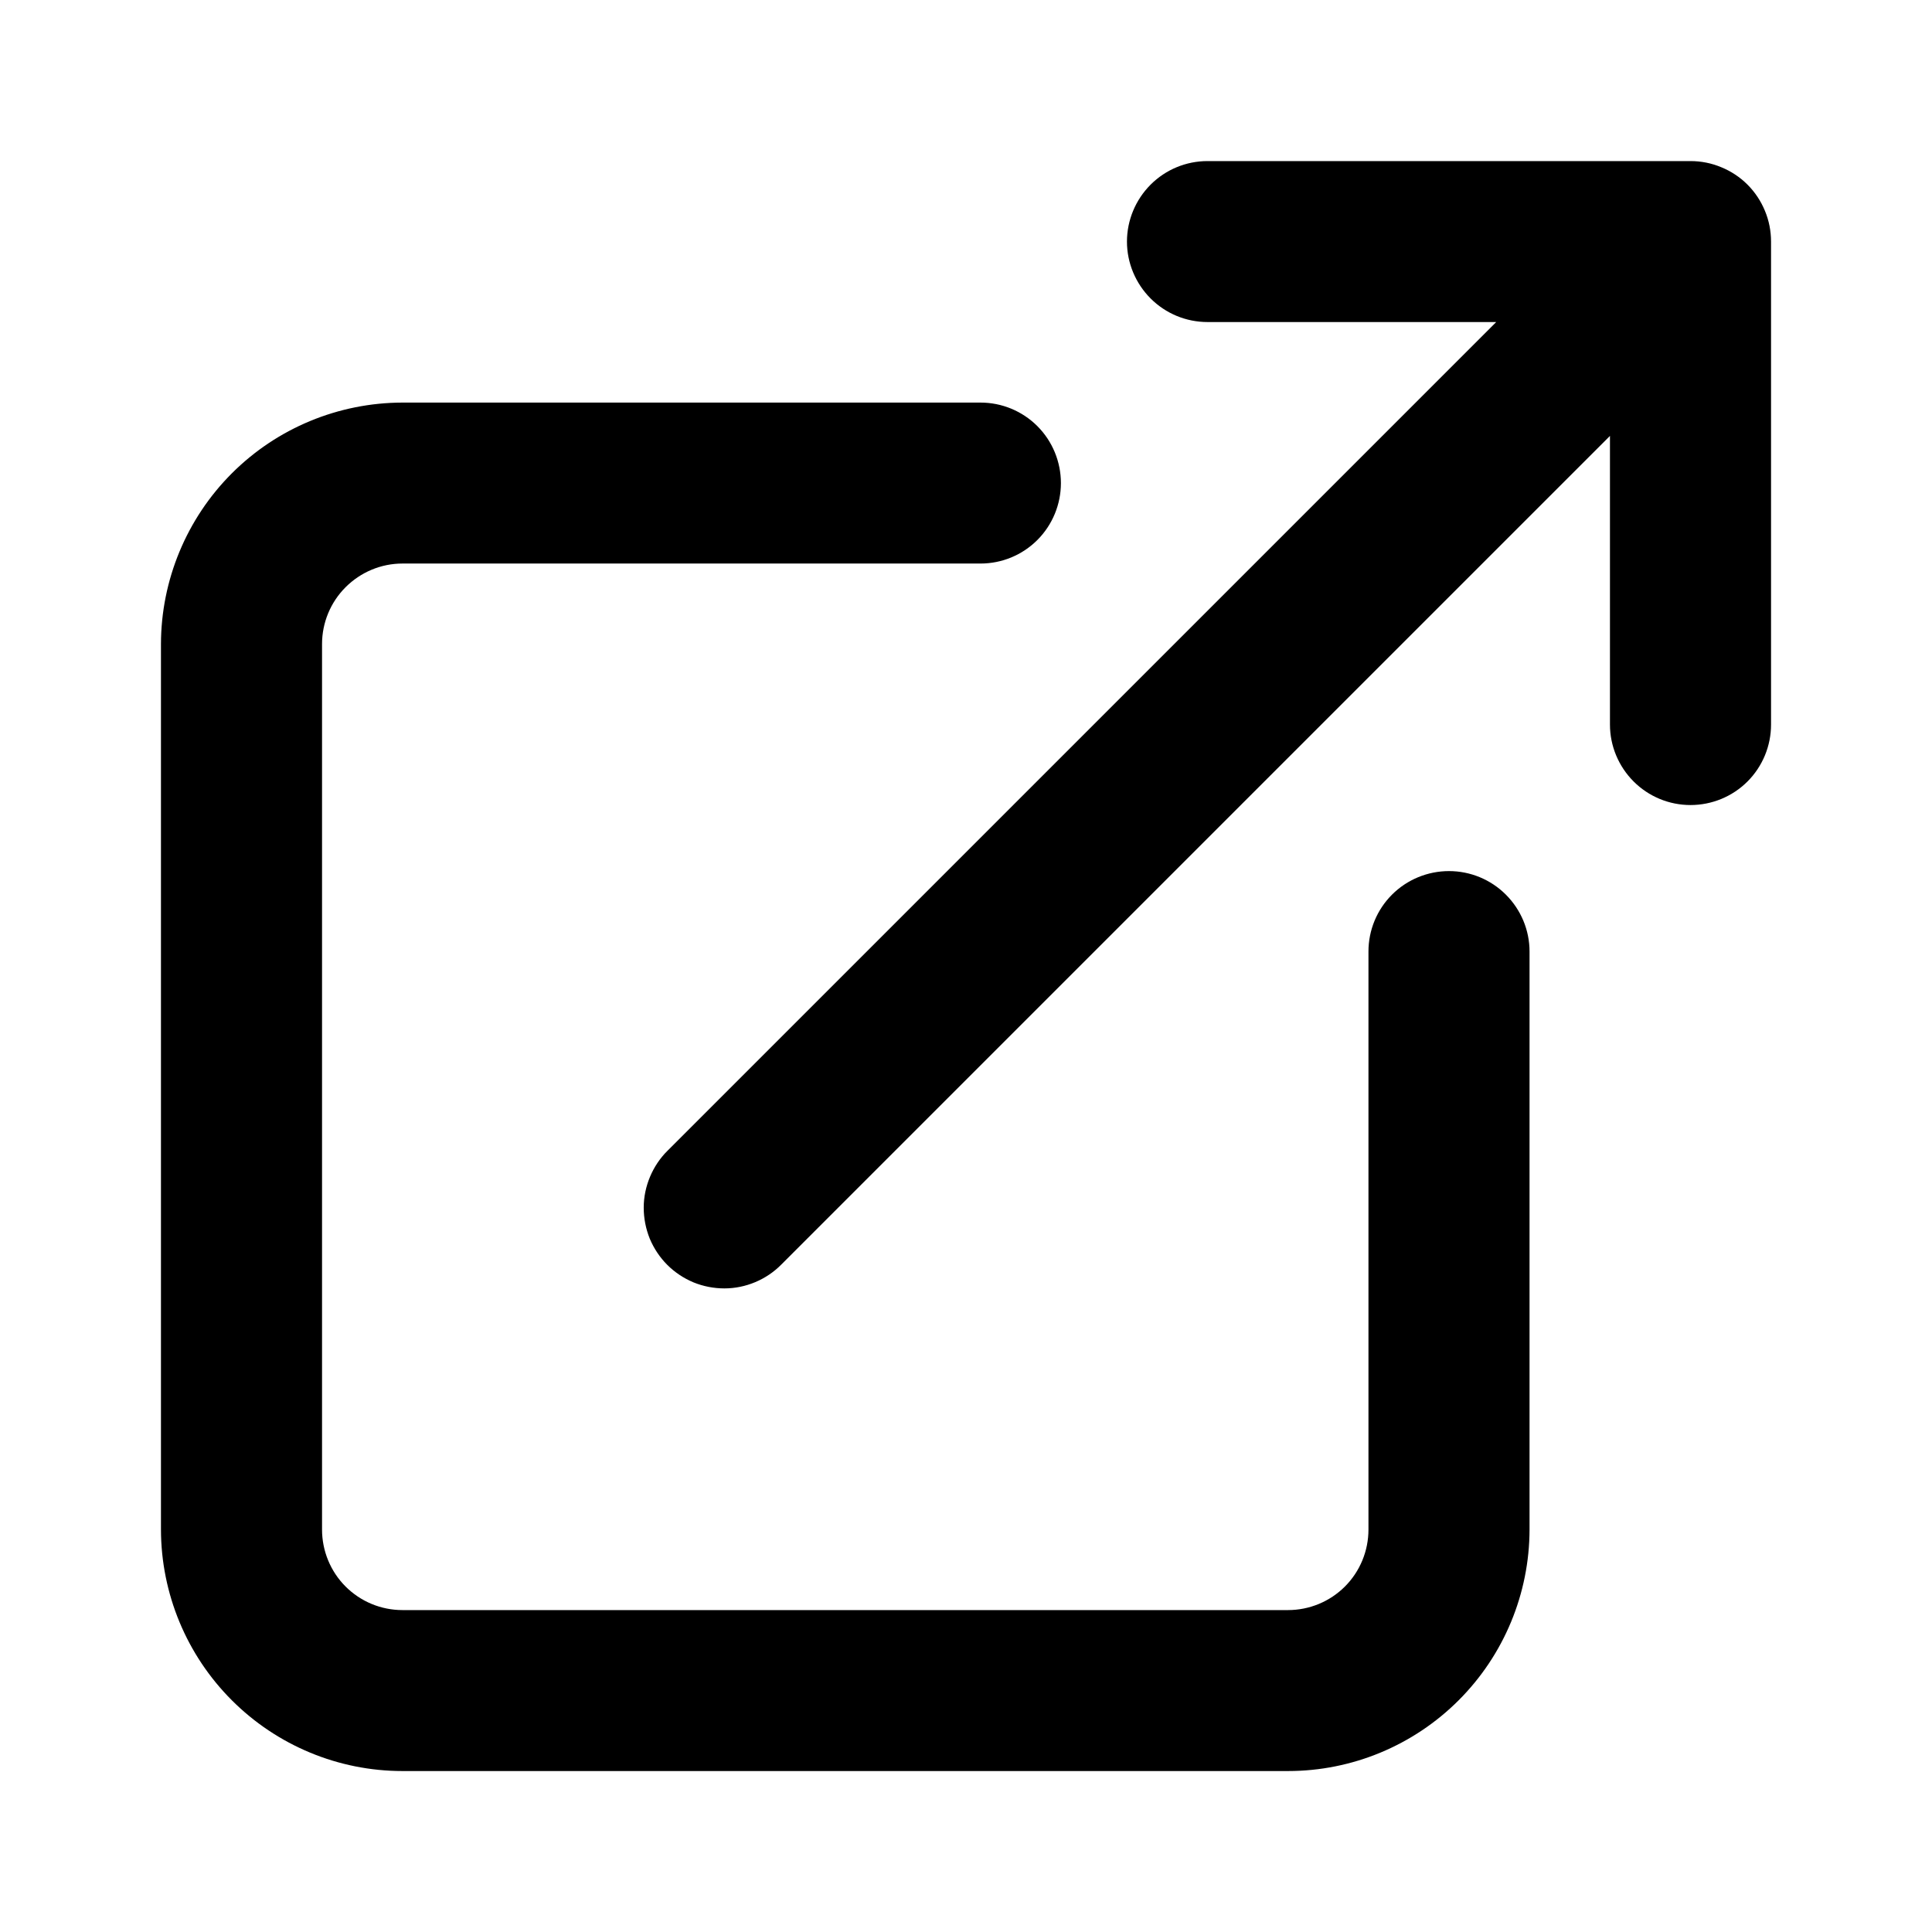
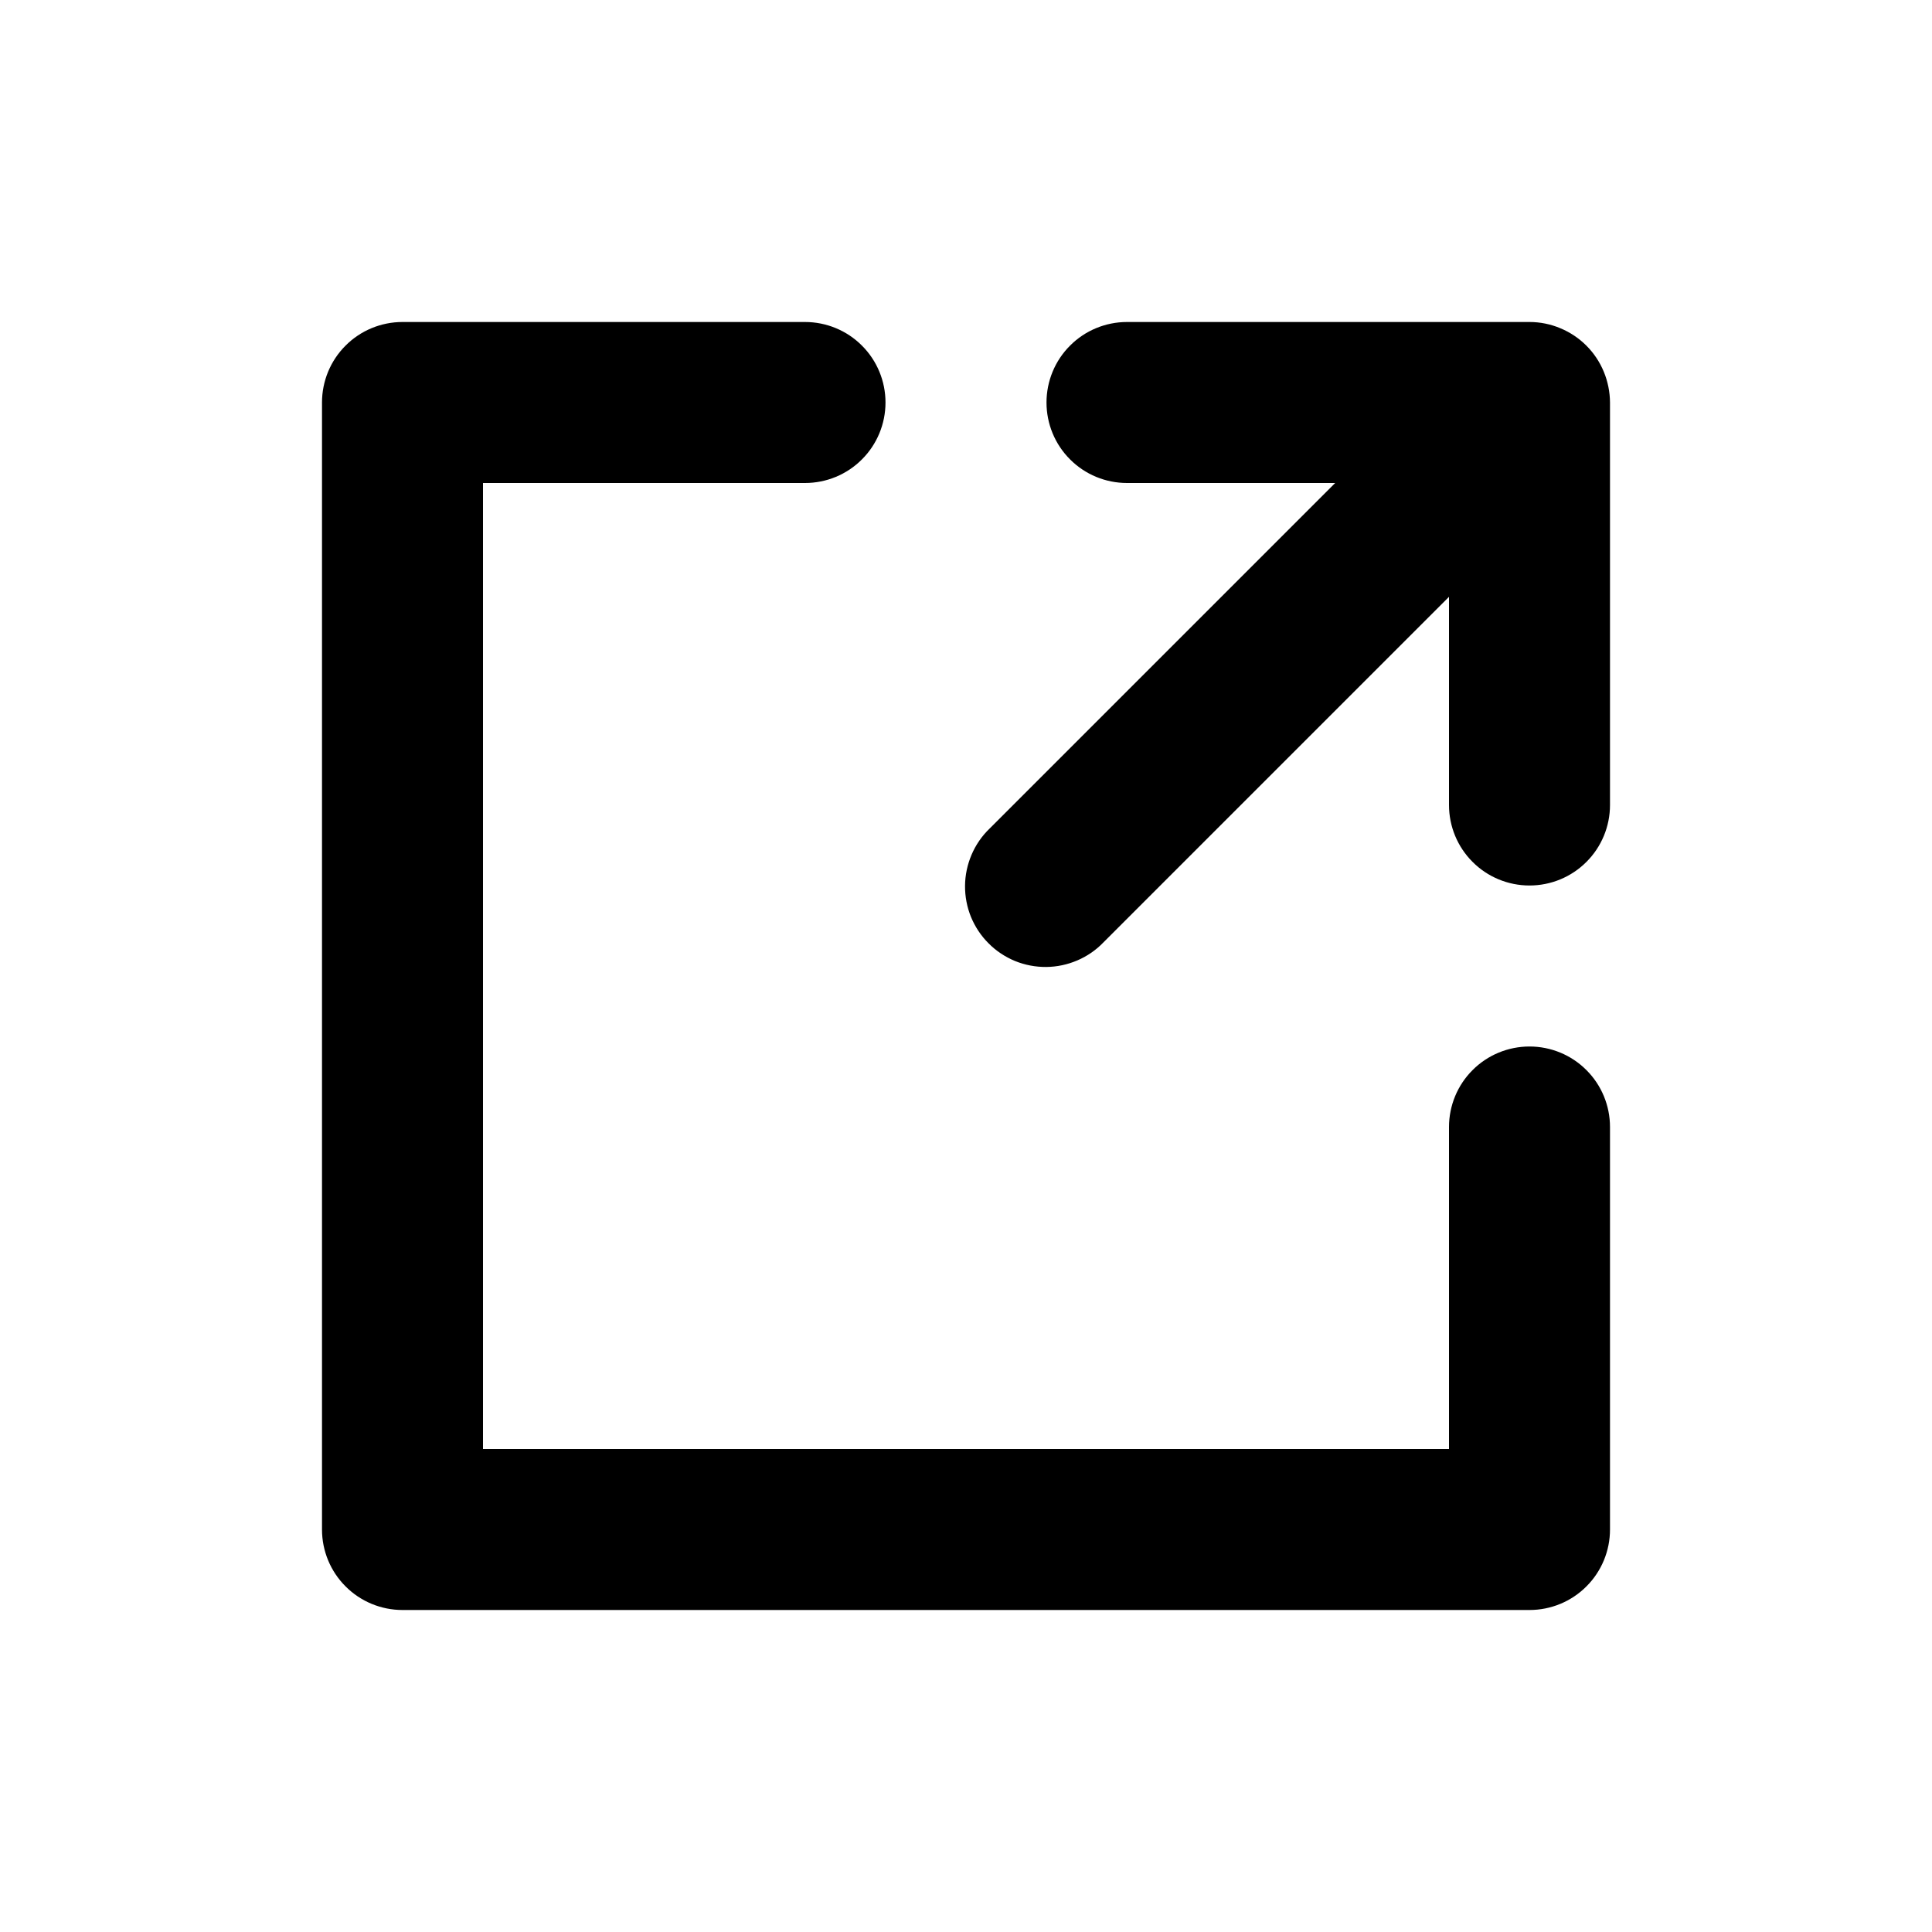
- <svg xmlns="http://www.w3.org/2000/svg" width="16" height="16" viewBox="0 0 16 16" fill="currentColor">
-   <path d="M14 1.334H10C9.823 1.334 9.654 1.404 9.529 1.529C9.404 1.654 9.333 1.824 9.333 2.001C9.333 2.177 9.404 2.347 9.529 2.472C9.654 2.597 9.823 2.667 10 2.667H12.391L5.529 9.529C5.466 9.591 5.417 9.665 5.383 9.746C5.349 9.827 5.331 9.914 5.331 10.001C5.331 10.089 5.348 10.176 5.381 10.258C5.415 10.339 5.464 10.413 5.526 10.475C5.588 10.537 5.662 10.586 5.743 10.62C5.824 10.653 5.911 10.67 5.999 10.67C6.087 10.67 6.174 10.652 6.255 10.618C6.336 10.584 6.41 10.534 6.471 10.472L13.333 3.61V6.001C13.333 6.177 13.404 6.347 13.529 6.472C13.654 6.597 13.823 6.667 14 6.667C14.177 6.667 14.347 6.597 14.472 6.472C14.597 6.347 14.667 6.177 14.667 6.001V2.001C14.667 1.913 14.65 1.826 14.616 1.745C14.583 1.665 14.534 1.591 14.472 1.529C14.41 1.467 14.336 1.418 14.255 1.385C14.174 1.351 14.088 1.334 14 1.334Z" fill="currentColor" />
-   <path d="M10.667 14.667H3.333C2.803 14.667 2.295 14.456 1.92 14.081C1.545 13.706 1.334 13.198 1.333 12.667V5.334C1.334 4.804 1.545 4.295 1.92 3.92C2.295 3.545 2.803 3.335 3.333 3.334H8.12C8.297 3.334 8.466 3.404 8.591 3.529C8.716 3.654 8.786 3.824 8.786 4.001C8.786 4.177 8.716 4.347 8.591 4.472C8.466 4.597 8.297 4.667 8.12 4.667H3.333C3.156 4.667 2.987 4.738 2.862 4.863C2.737 4.988 2.667 5.157 2.667 5.334V12.667C2.667 12.844 2.737 13.014 2.862 13.139C2.987 13.264 3.156 13.334 3.333 13.334H10.667C10.843 13.334 11.013 13.264 11.138 13.139C11.263 13.014 11.333 12.844 11.333 12.667V7.88C11.333 7.703 11.403 7.534 11.528 7.409C11.653 7.284 11.823 7.214 12 7.214C12.177 7.214 12.346 7.284 12.471 7.409C12.596 7.534 12.667 7.703 12.667 7.88V12.667C12.666 13.198 12.455 13.706 12.08 14.081C11.705 14.456 11.197 14.667 10.667 14.667Z" fill="currentColor" />
+ <svg xmlns="http://www.w3.org/2000/svg" width="24" height="24" viewBox="0 0 24 24" fill="currentColor">
+   <path fill-rule="evenodd" clip-rule="evenodd" d="M18.293 13.293C18.48 13.105 18.735 13 19 13C19.265 13 19.52 13.105 19.707 13.293C19.895 13.48 20 13.735 20 14V19C20 19.265 19.895 19.52 19.707 19.707C19.52 19.895 19.265 20 19 20H5C4.735 20 4.48 19.895 4.293 19.707C4.105 19.52 4 19.265 4 19V5C4 4.735 4.105 4.48 4.293 4.293C4.48 4.105 4.735 4 5 4H10C10.265 4 10.52 4.105 10.707 4.293C10.895 4.48 11 4.735 11 5C11 5.265 10.895 5.52 10.707 5.707C10.52 5.895 10.265 6 10 6H6V18H18V14C18 13.735 18.105 13.48 18.293 13.293ZM19 4C19.131 4 19.261 4.026 19.382 4.077C19.627 4.178 19.822 4.373 19.923 4.618C19.973 4.739 19.999 4.869 20 5V10C20 10.265 19.895 10.52 19.707 10.707C19.52 10.895 19.265 11 19 11C18.735 11 18.48 10.895 18.293 10.707C18.105 10.52 18 10.265 18 10V7.414L13.707 11.707C13.615 11.803 13.504 11.879 13.382 11.931C13.26 11.983 13.129 12.011 12.996 12.012C12.864 12.013 12.732 11.988 12.609 11.938C12.486 11.887 12.374 11.813 12.281 11.719C12.187 11.626 12.113 11.514 12.062 11.391C12.012 11.268 11.987 11.136 11.988 11.004C11.989 10.871 12.017 10.74 12.069 10.618C12.121 10.496 12.197 10.385 12.293 10.293L16.586 6H14C13.735 6 13.48 5.895 13.293 5.707C13.105 5.52 13 5.265 13 5C13 4.735 13.105 4.48 13.293 4.293C13.48 4.105 13.735 4 14 4H19Z" fill="currentColor" />
</svg>
